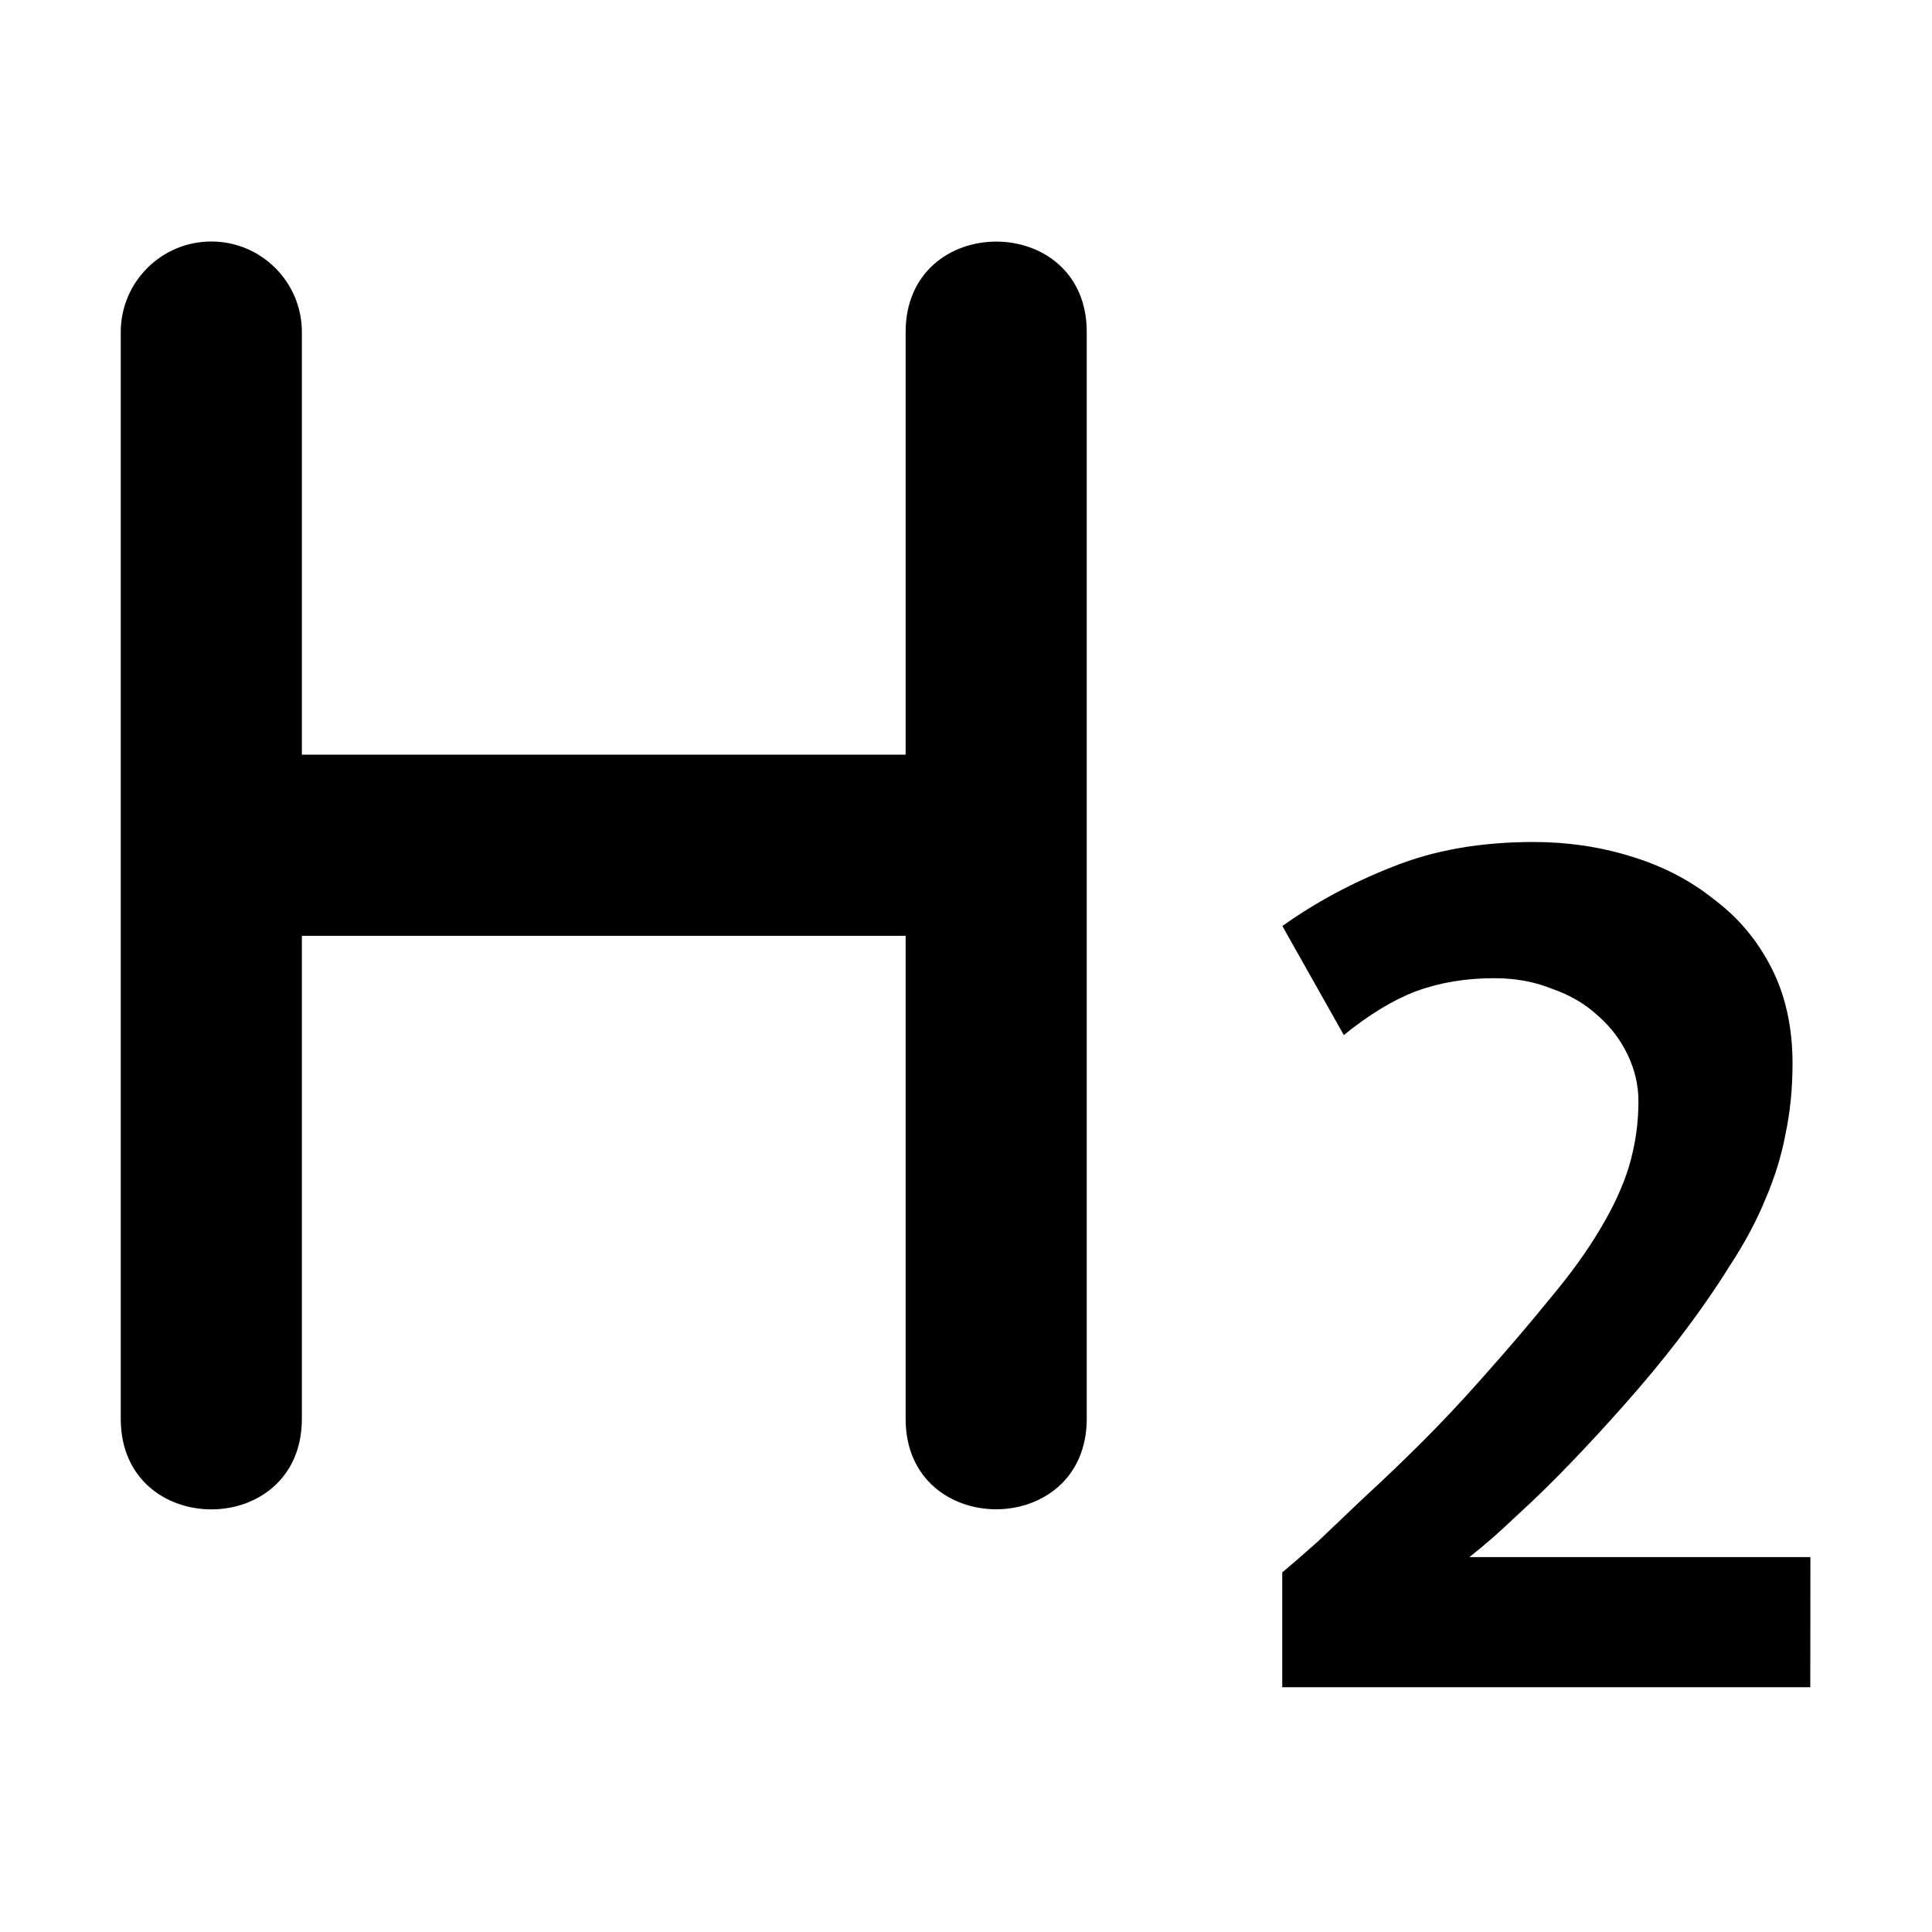
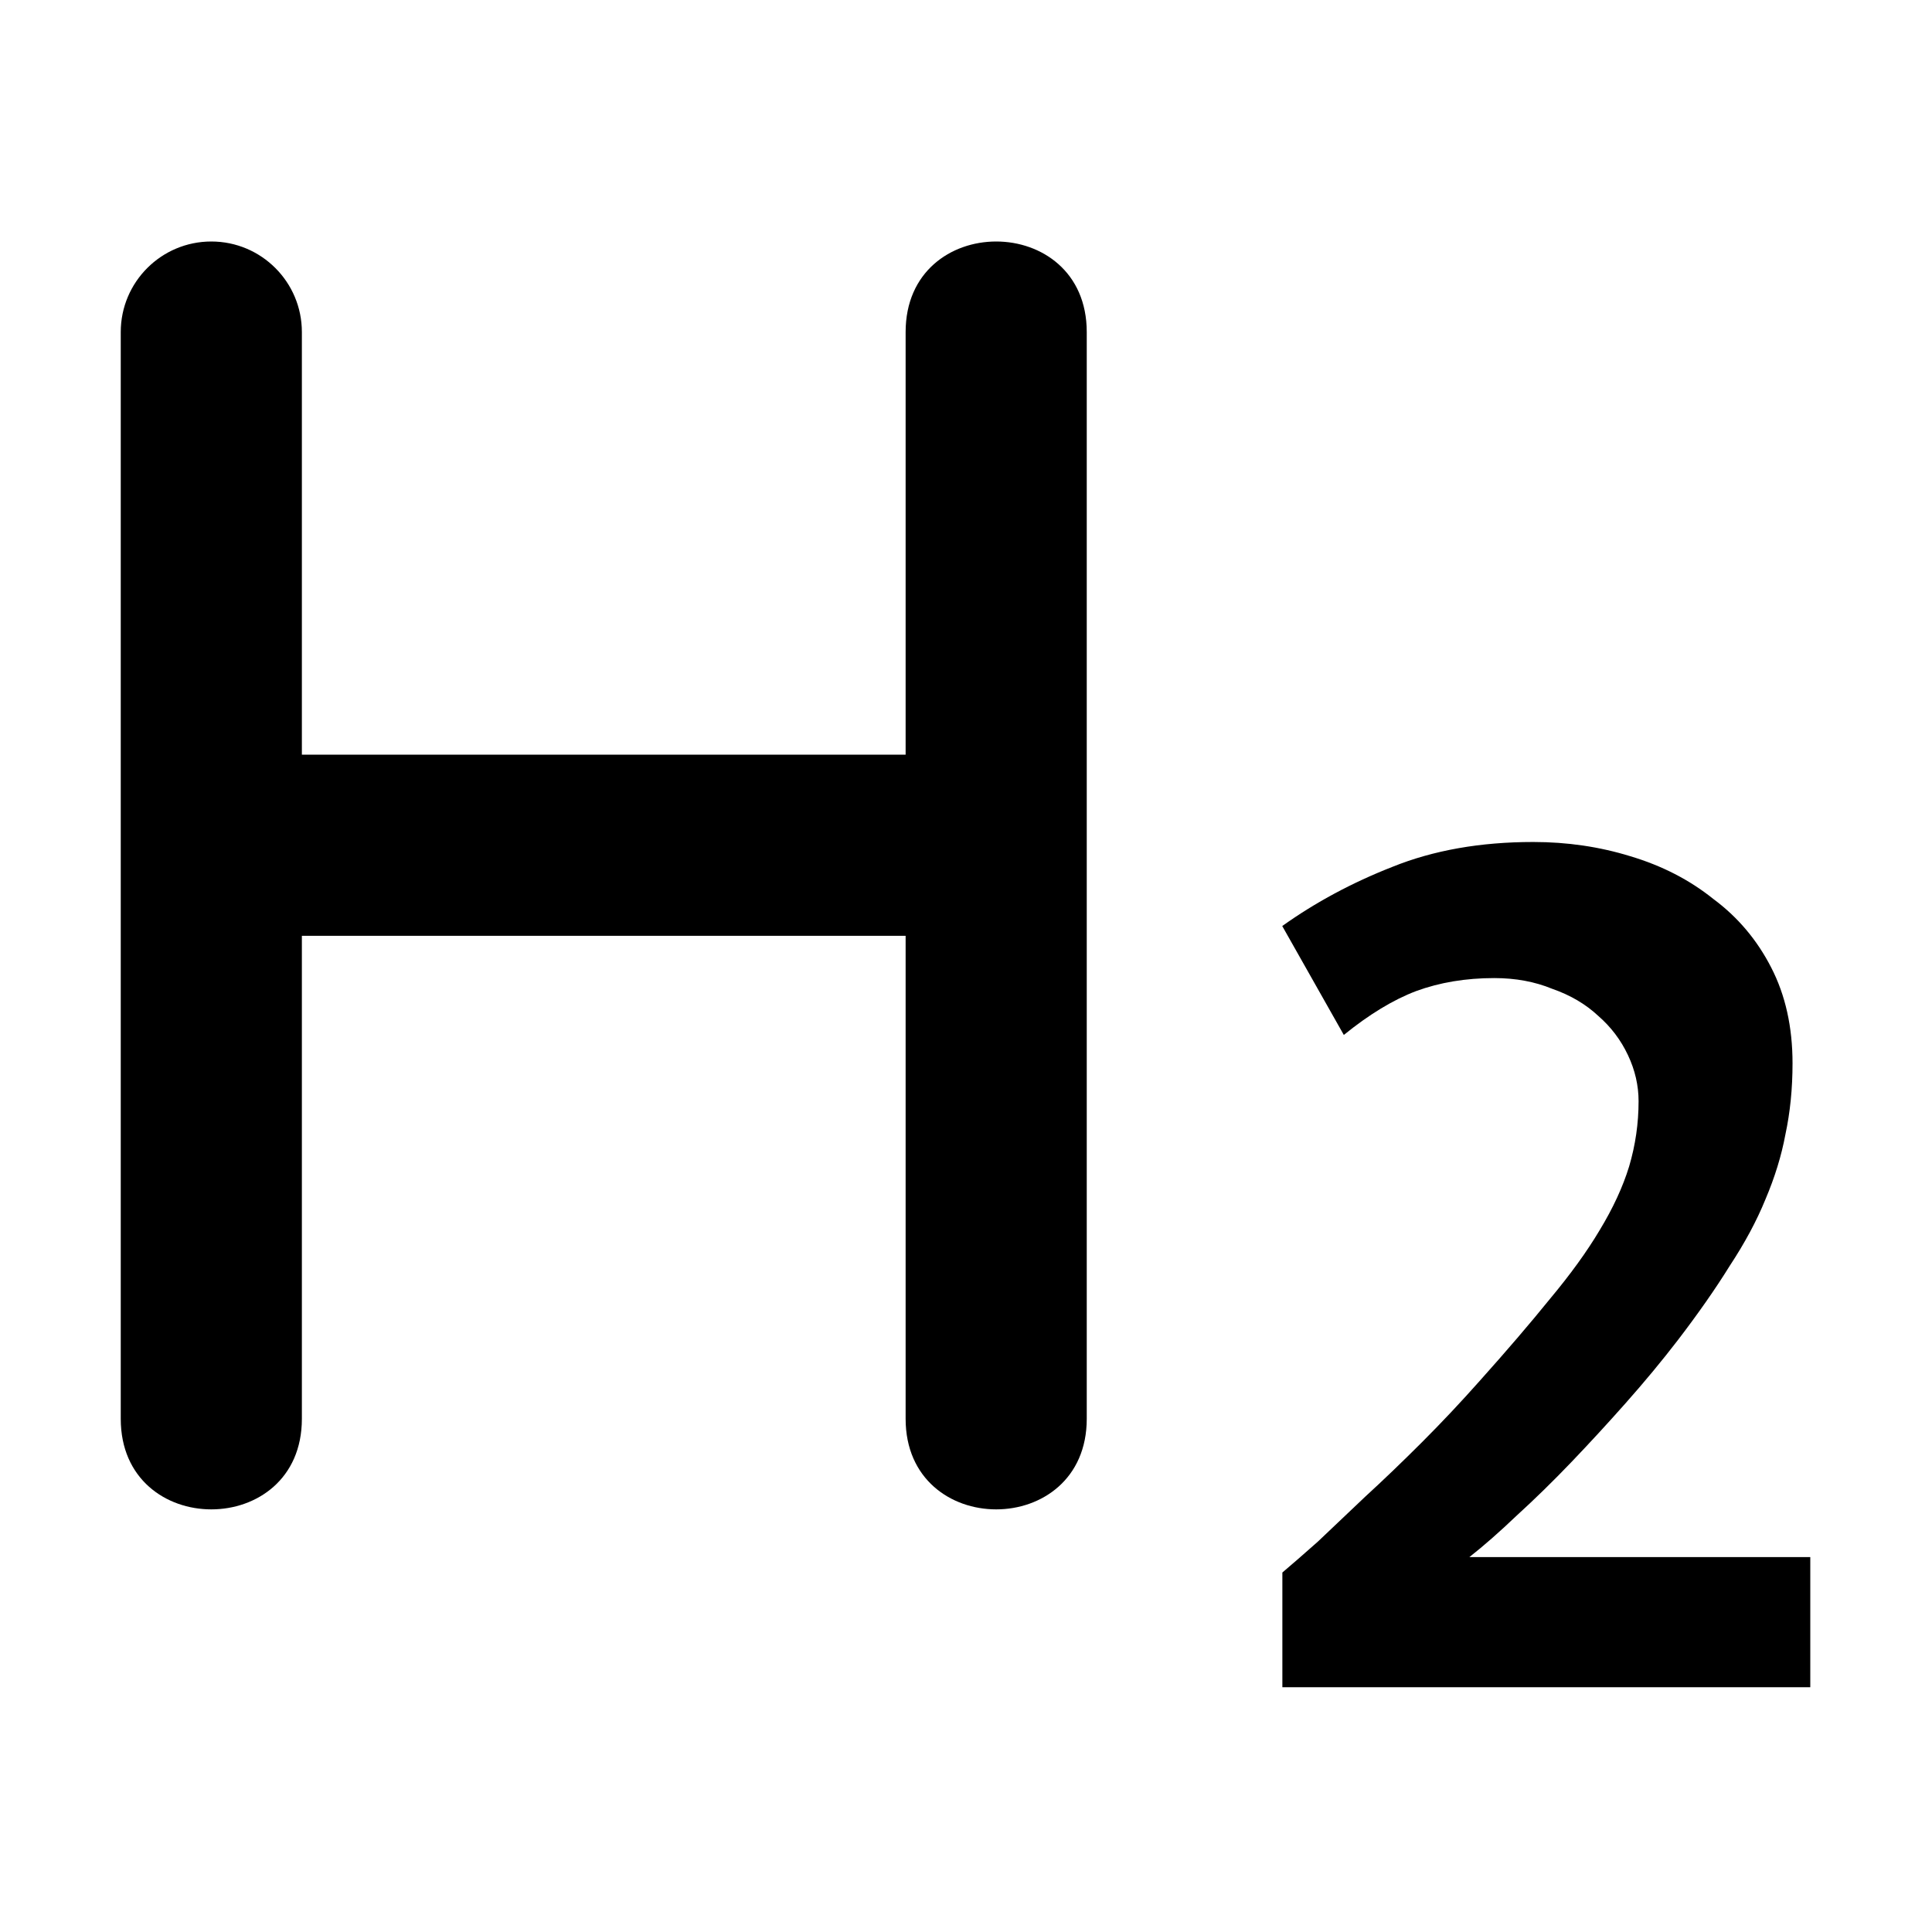
- <svg xmlns="http://www.w3.org/2000/svg" id="svg12" version="1.1" viewBox="0 0 16 16" height="16" width="16">
-   <defs id="defs16" />
-   <path style="stroke-width:1" id="path10" d="M 1.75,2 C 2.164,2 2.5,2.336 2.5,2.75 V 6.25 H 7.5 V 2.75 c 5.654e-4,-0.999 1.501,-0.999 1.5,0 V 11.75 c -5.654e-4,0.999 -1.501,0.999 -1.5,0 V 7.75 H 2.5 V 11.75 C 2.5,12.75 1,12.75 1,11.75 V 2.75 C 1,2.336 1.336,2 1.75,2 Z" fill-rule="evenodd" />
-   <g style="font-style:normal;font-variant:normal;font-weight:bold;font-stretch:normal;font-size:9.804px;line-height:1.25;font-family:'PT Mono';-inkscape-font-specification:'PT Mono, Bold';font-variant-ligatures:normal;font-variant-caps:normal;font-variant-numeric:normal;font-variant-east-asian:normal;opacity:1;fill:#000000;fill-opacity:1;stroke:none;stroke-width:0.245" id="text22-4-4-6-6" aria-label="2">
-     <path id="path486" style="stroke-width:0.245" d="m 14.992,13.973 h -4.373 v -0.951 q 0.118,-0.098 0.294,-0.255 0.176,-0.167 0.392,-0.373 0.225,-0.206 0.471,-0.451 0.245,-0.245 0.48,-0.51 0.333,-0.373 0.578,-0.676 0.255,-0.304 0.412,-0.569 0.167,-0.275 0.245,-0.529 0.078,-0.265 0.078,-0.539 0,-0.196 -0.088,-0.382 -0.088,-0.186 -0.245,-0.324 -0.157,-0.147 -0.382,-0.225 -0.216,-0.088 -0.48,-0.088 -0.353,0 -0.647,0.108 -0.284,0.108 -0.598,0.363 L 10.62,7.669 q 0.412,-0.294 0.912,-0.49 0.51,-0.206 1.167,-0.206 0.422,0 0.804,0.118 0.392,0.118 0.686,0.353 0.304,0.225 0.48,0.569 0.176,0.343 0.176,0.794 0,0.314 -0.059,0.588 -0.049,0.265 -0.167,0.539 -0.108,0.265 -0.294,0.549 -0.176,0.284 -0.431,0.618 -0.196,0.255 -0.431,0.52 -0.225,0.255 -0.451,0.49 -0.225,0.235 -0.451,0.441 -0.216,0.206 -0.392,0.343 h 2.824 z" />
-   </g>
+ <svg xmlns="http://www.w3.org/2000/svg" viewBox="0 0 16 16" height="16" width="16">
+   <path d="M1.75 2a.75.75 0 0 1 .75.75v3.5h5v-3.5c0-1 1.5-1 1.5 0v9c0 1-1.5 1-1.5 0v-4h-5v4c0 1-1.5 1-1.5 0v-9A.75.75 0 0 1 1.75 2z" fill-rule="evenodd" />
+   <path d="M14.992 13.973H10.62v-.95q.117-.099.294-.256l.392-.372q.225-.206.47-.451.245-.245.48-.51.334-.373.58-.677.254-.304.411-.568.167-.275.245-.53.078-.264.078-.539 0-.196-.088-.382-.088-.187-.245-.324-.157-.147-.382-.225-.216-.089-.48-.089-.354 0-.648.108-.284.108-.598.363l-.51-.902q.412-.294.912-.49.51-.206 1.167-.206.422 0 .804.118.392.117.686.353.304.225.48.568.177.343.177.794 0 .314-.059.589-.049.264-.166.539-.108.265-.295.549-.176.284-.431.617-.196.255-.431.52-.226.255-.451.49-.226.236-.451.441-.216.206-.392.344h2.823z" />
</svg>
